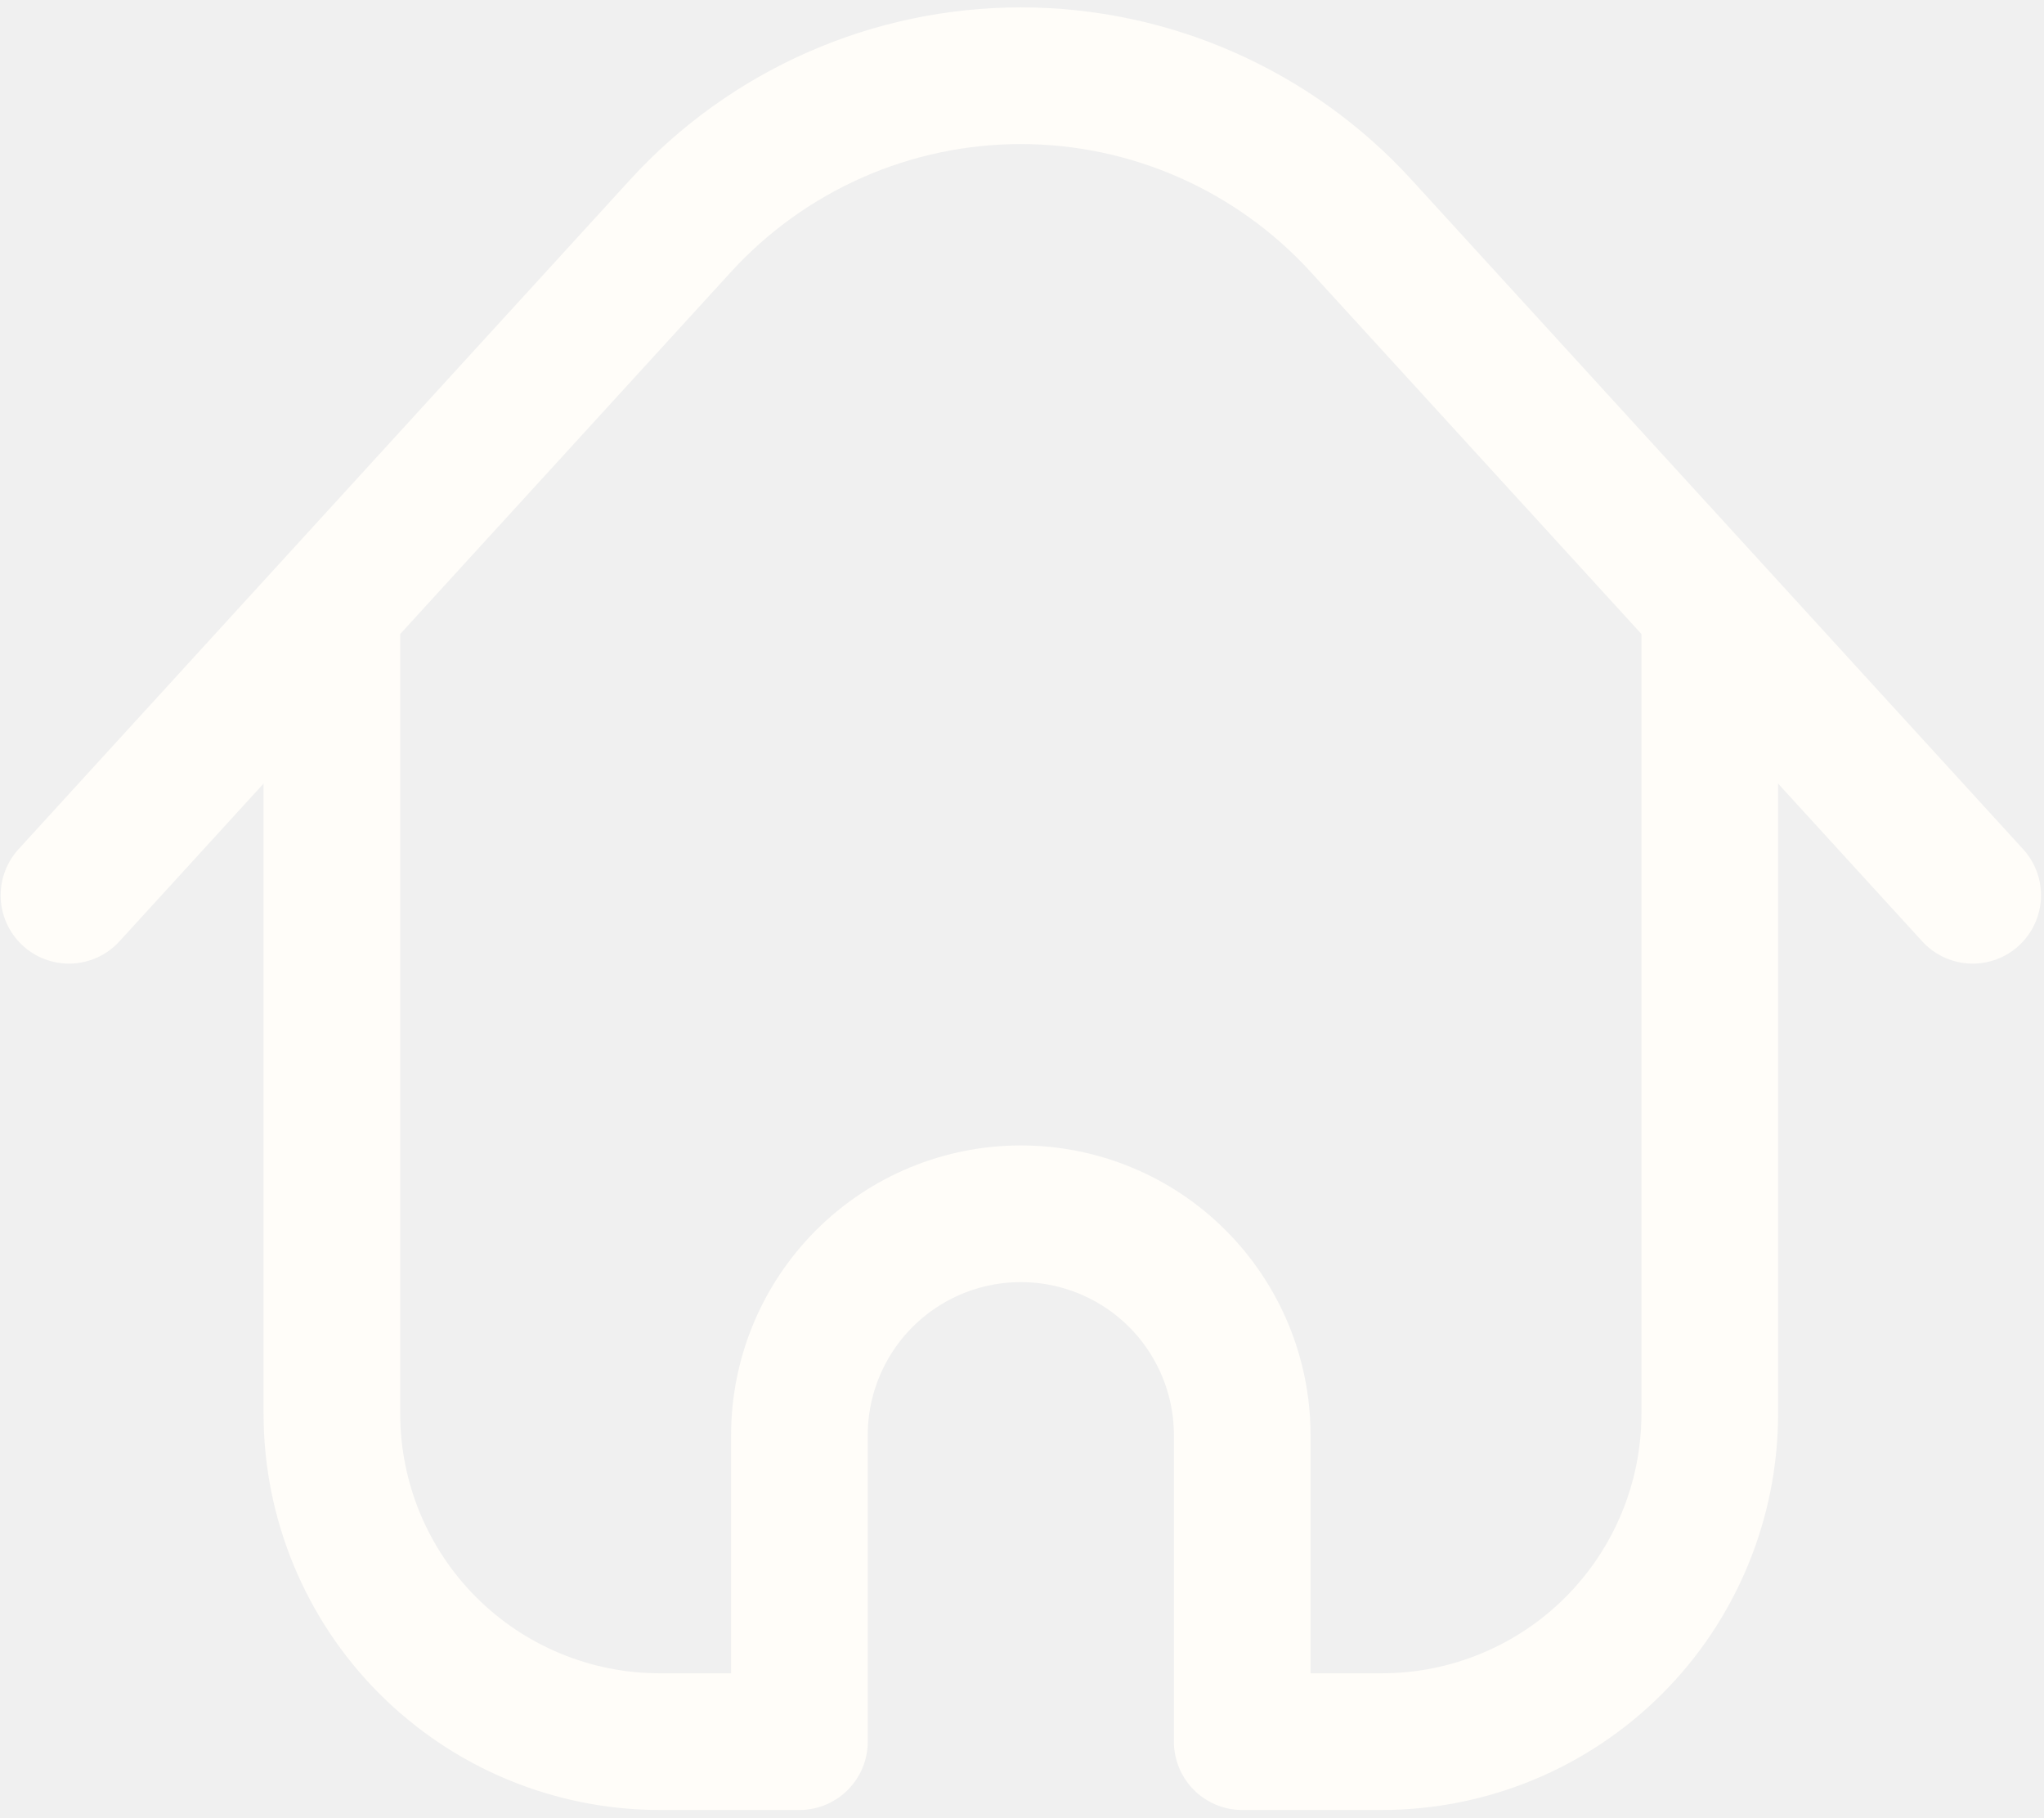
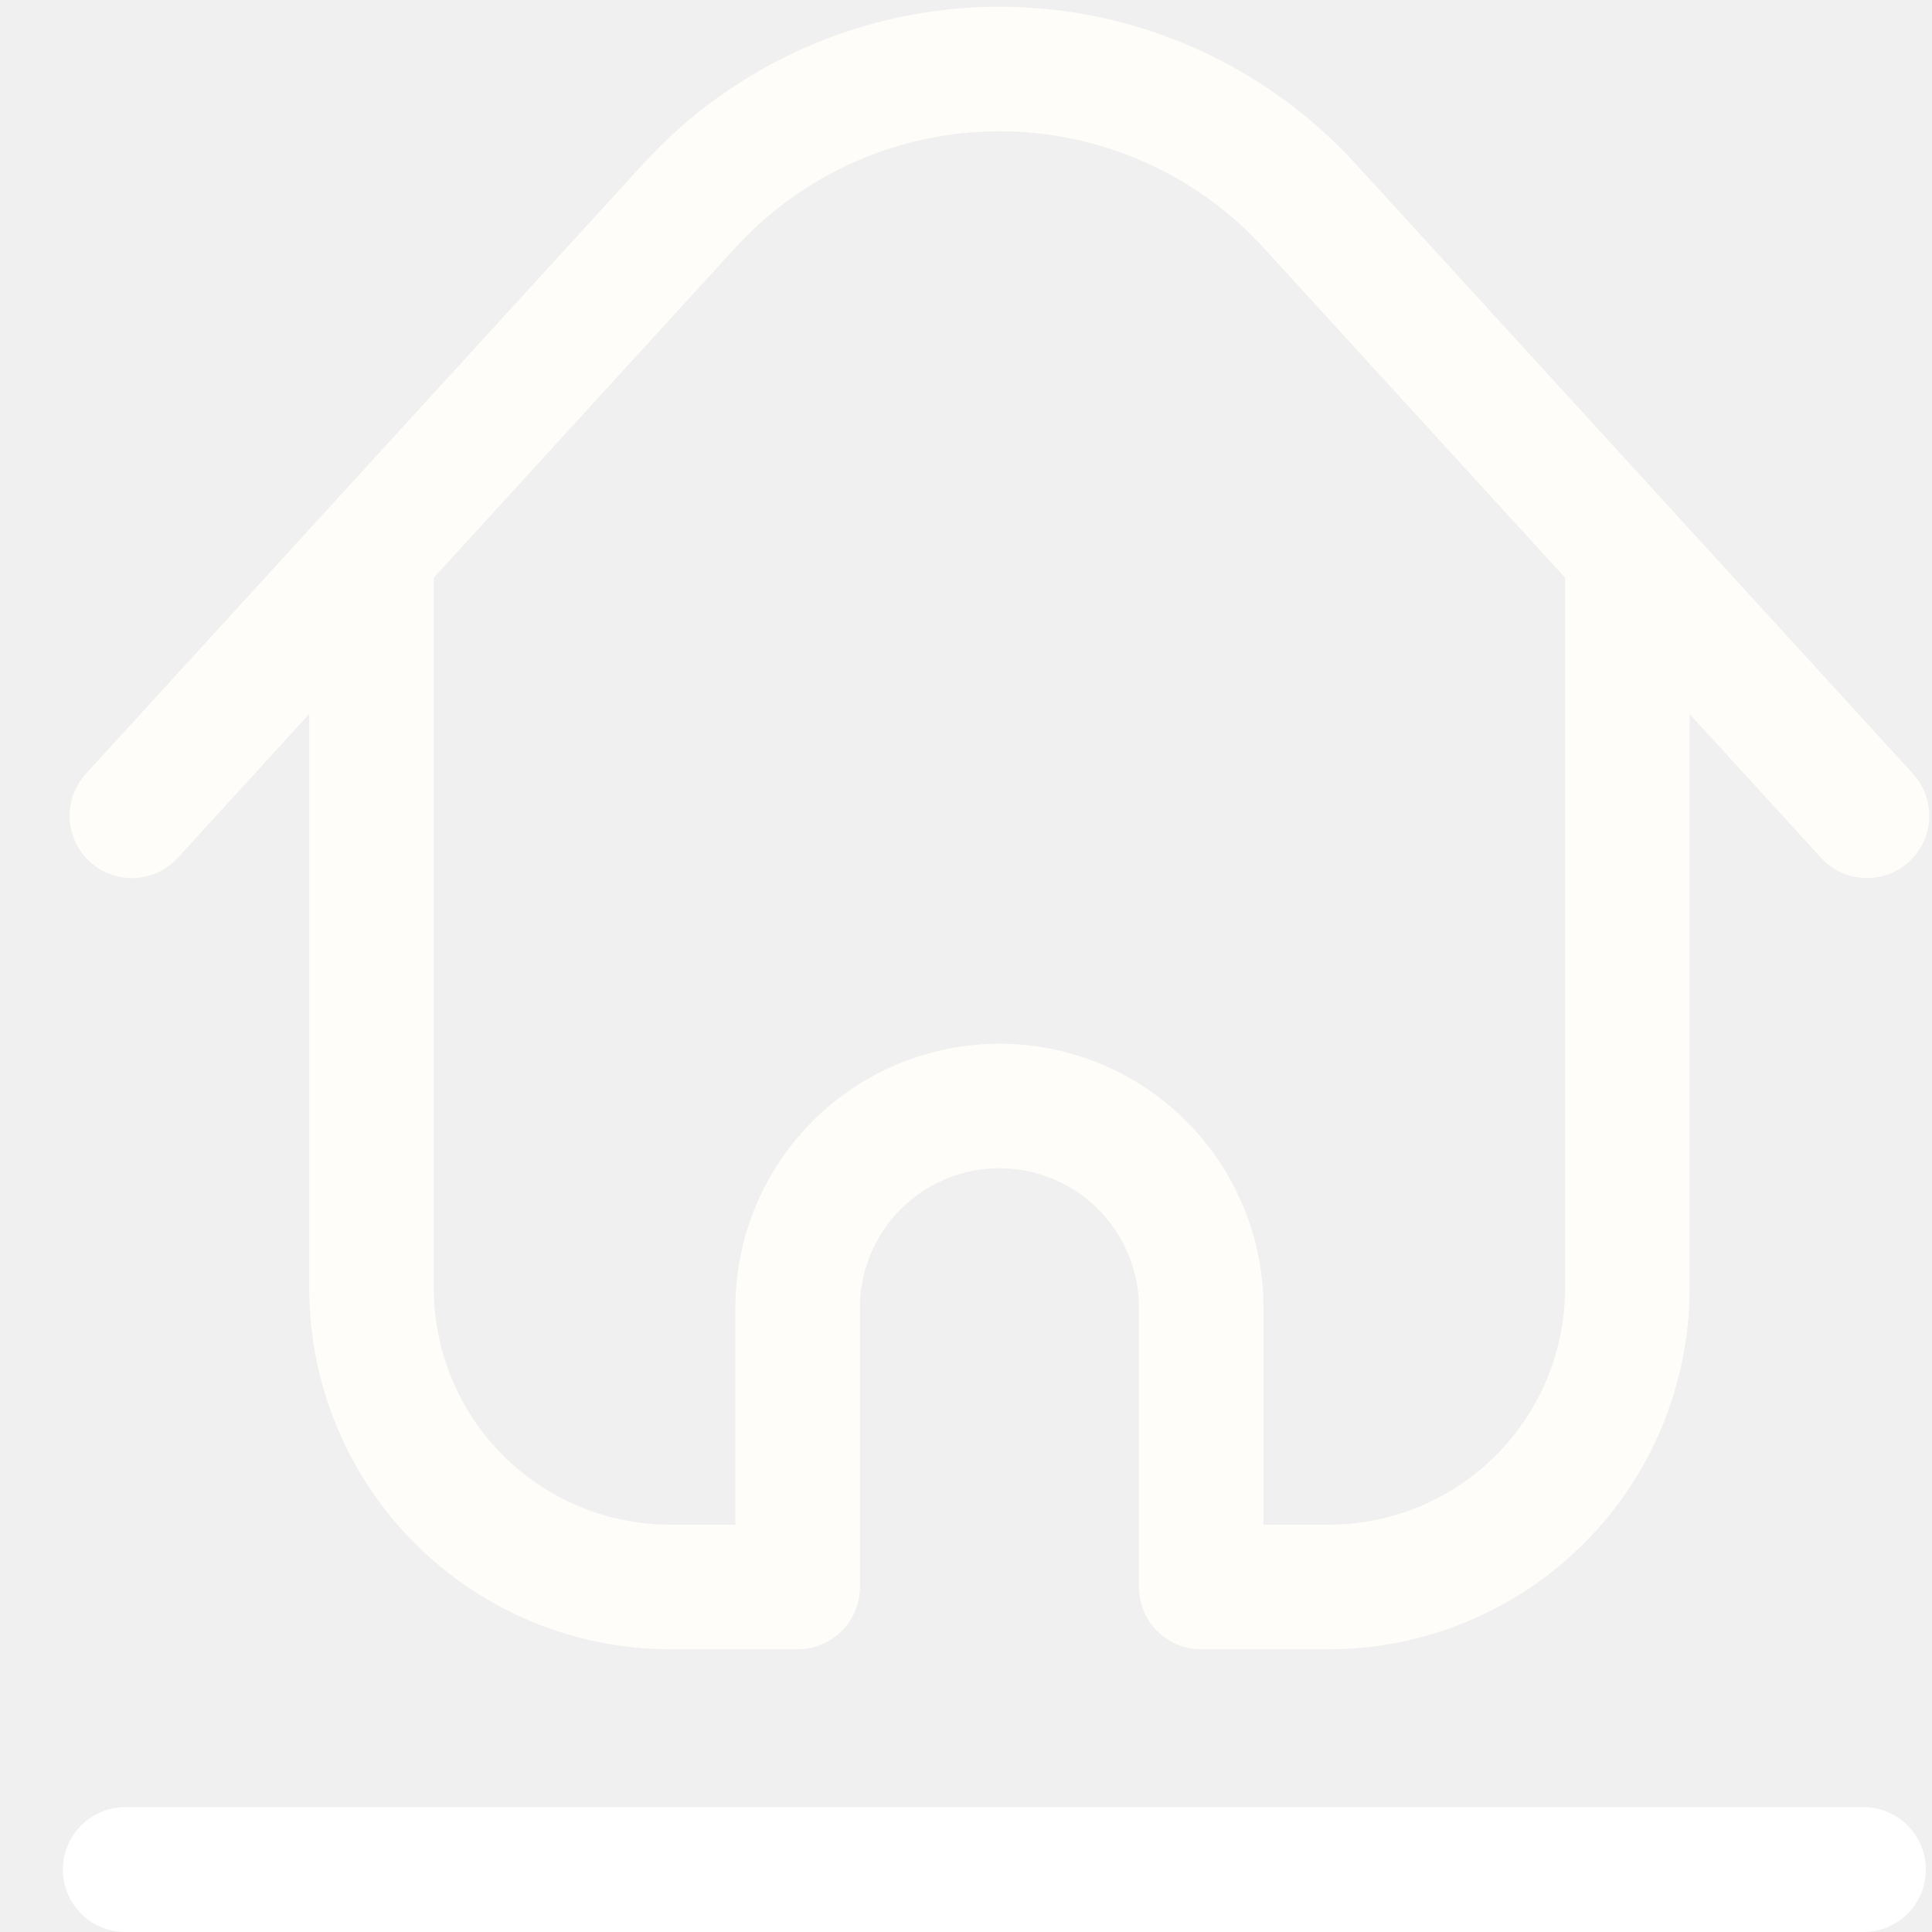
- <svg xmlns="http://www.w3.org/2000/svg" width="27" height="24" viewBox="0 0 27 24" fill="none">
-   <path d="M22.585 8.023V18.668C22.585 19.817 22.129 20.919 21.317 21.731C20.504 22.544 19.402 23 18.253 23H16.409V18.953C16.409 18.178 16.101 17.434 15.552 16.885C15.004 16.337 14.26 16.029 13.485 16.029C12.709 16.029 11.965 16.337 11.417 16.885C10.868 17.434 10.56 18.178 10.56 18.953V23H8.716C7.567 23 6.465 22.544 5.652 21.731C4.84 20.919 4.384 19.817 4.384 18.668V8.023M26.058 11.823L17.979 2.982C17.409 2.358 16.714 1.859 15.941 1.518C15.167 1.176 14.33 1 13.485 1C12.639 1 11.802 1.176 11.028 1.518C10.255 1.859 9.56 2.358 8.99 2.982L0.911 11.823" stroke="#FFFDF9" stroke-width="1.805" stroke-linecap="round" stroke-linejoin="round" />
+ <svg xmlns="http://www.w3.org/2000/svg" width="28" height="28" viewBox="0 0 28 28" fill="none">
+   <g id="Group 451">
+     <line id="Line 235" x1="1.816" y1="27.095" x2="27.006" y2="27.095" stroke="white" stroke-width="1.81" stroke-linecap="round" />
+     <path id="Vector" d="M23.585 8.023V18.668C23.585 19.817 23.129 20.919 22.317 21.731C21.504 22.544 20.402 23 19.253 23H17.409V18.953C17.409 18.178 17.101 17.434 16.552 16.885C16.004 16.337 15.26 16.029 14.485 16.029C13.709 16.029 12.965 16.337 12.417 16.885C11.868 17.434 11.56 18.178 11.56 18.953V23H9.716C8.567 23 7.465 22.544 6.652 21.731C5.84 20.919 5.384 19.817 5.384 18.668V8.023M27.058 11.823L18.979 2.982C18.409 2.358 17.714 1.859 16.941 1.518C16.167 1.176 15.33 1 14.485 1C13.639 1 12.802 1.176 12.028 1.518C11.255 1.859 10.56 2.358 9.99 2.982L1.911 11.823" stroke="#FFFDF9" stroke-width="1.805" stroke-linecap="round" stroke-linejoin="round" />
+   </g>
</svg>
